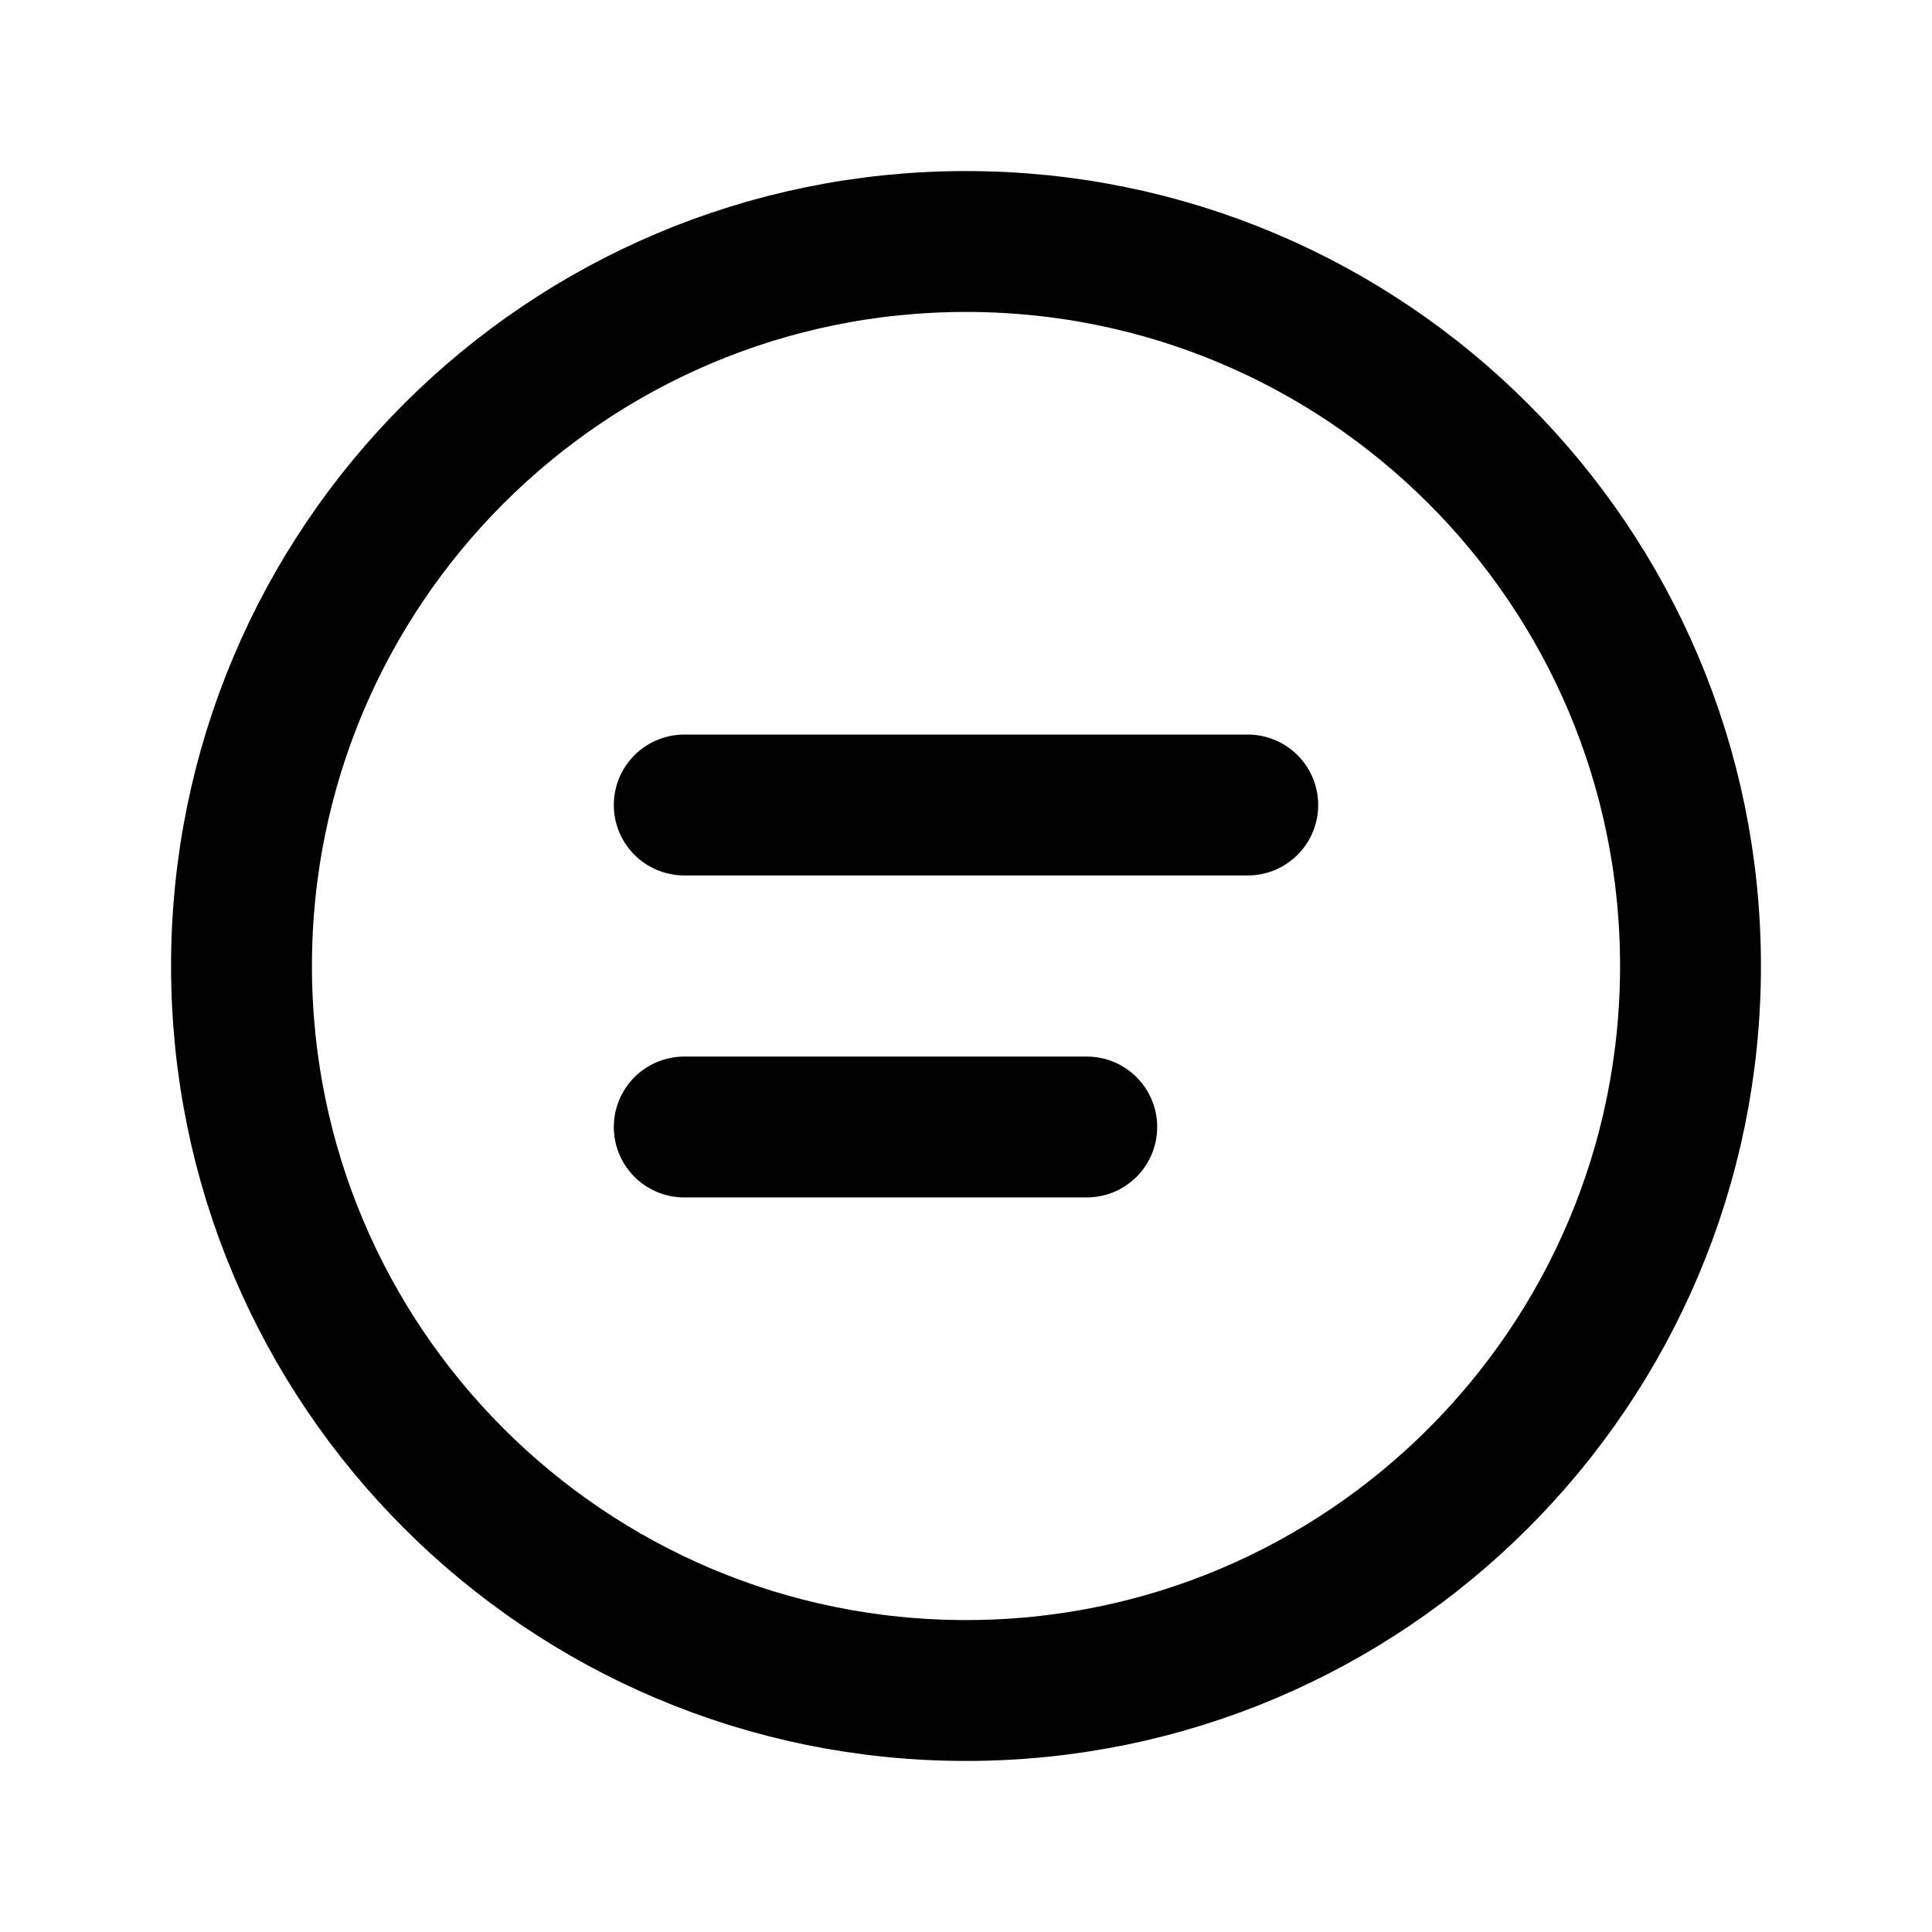
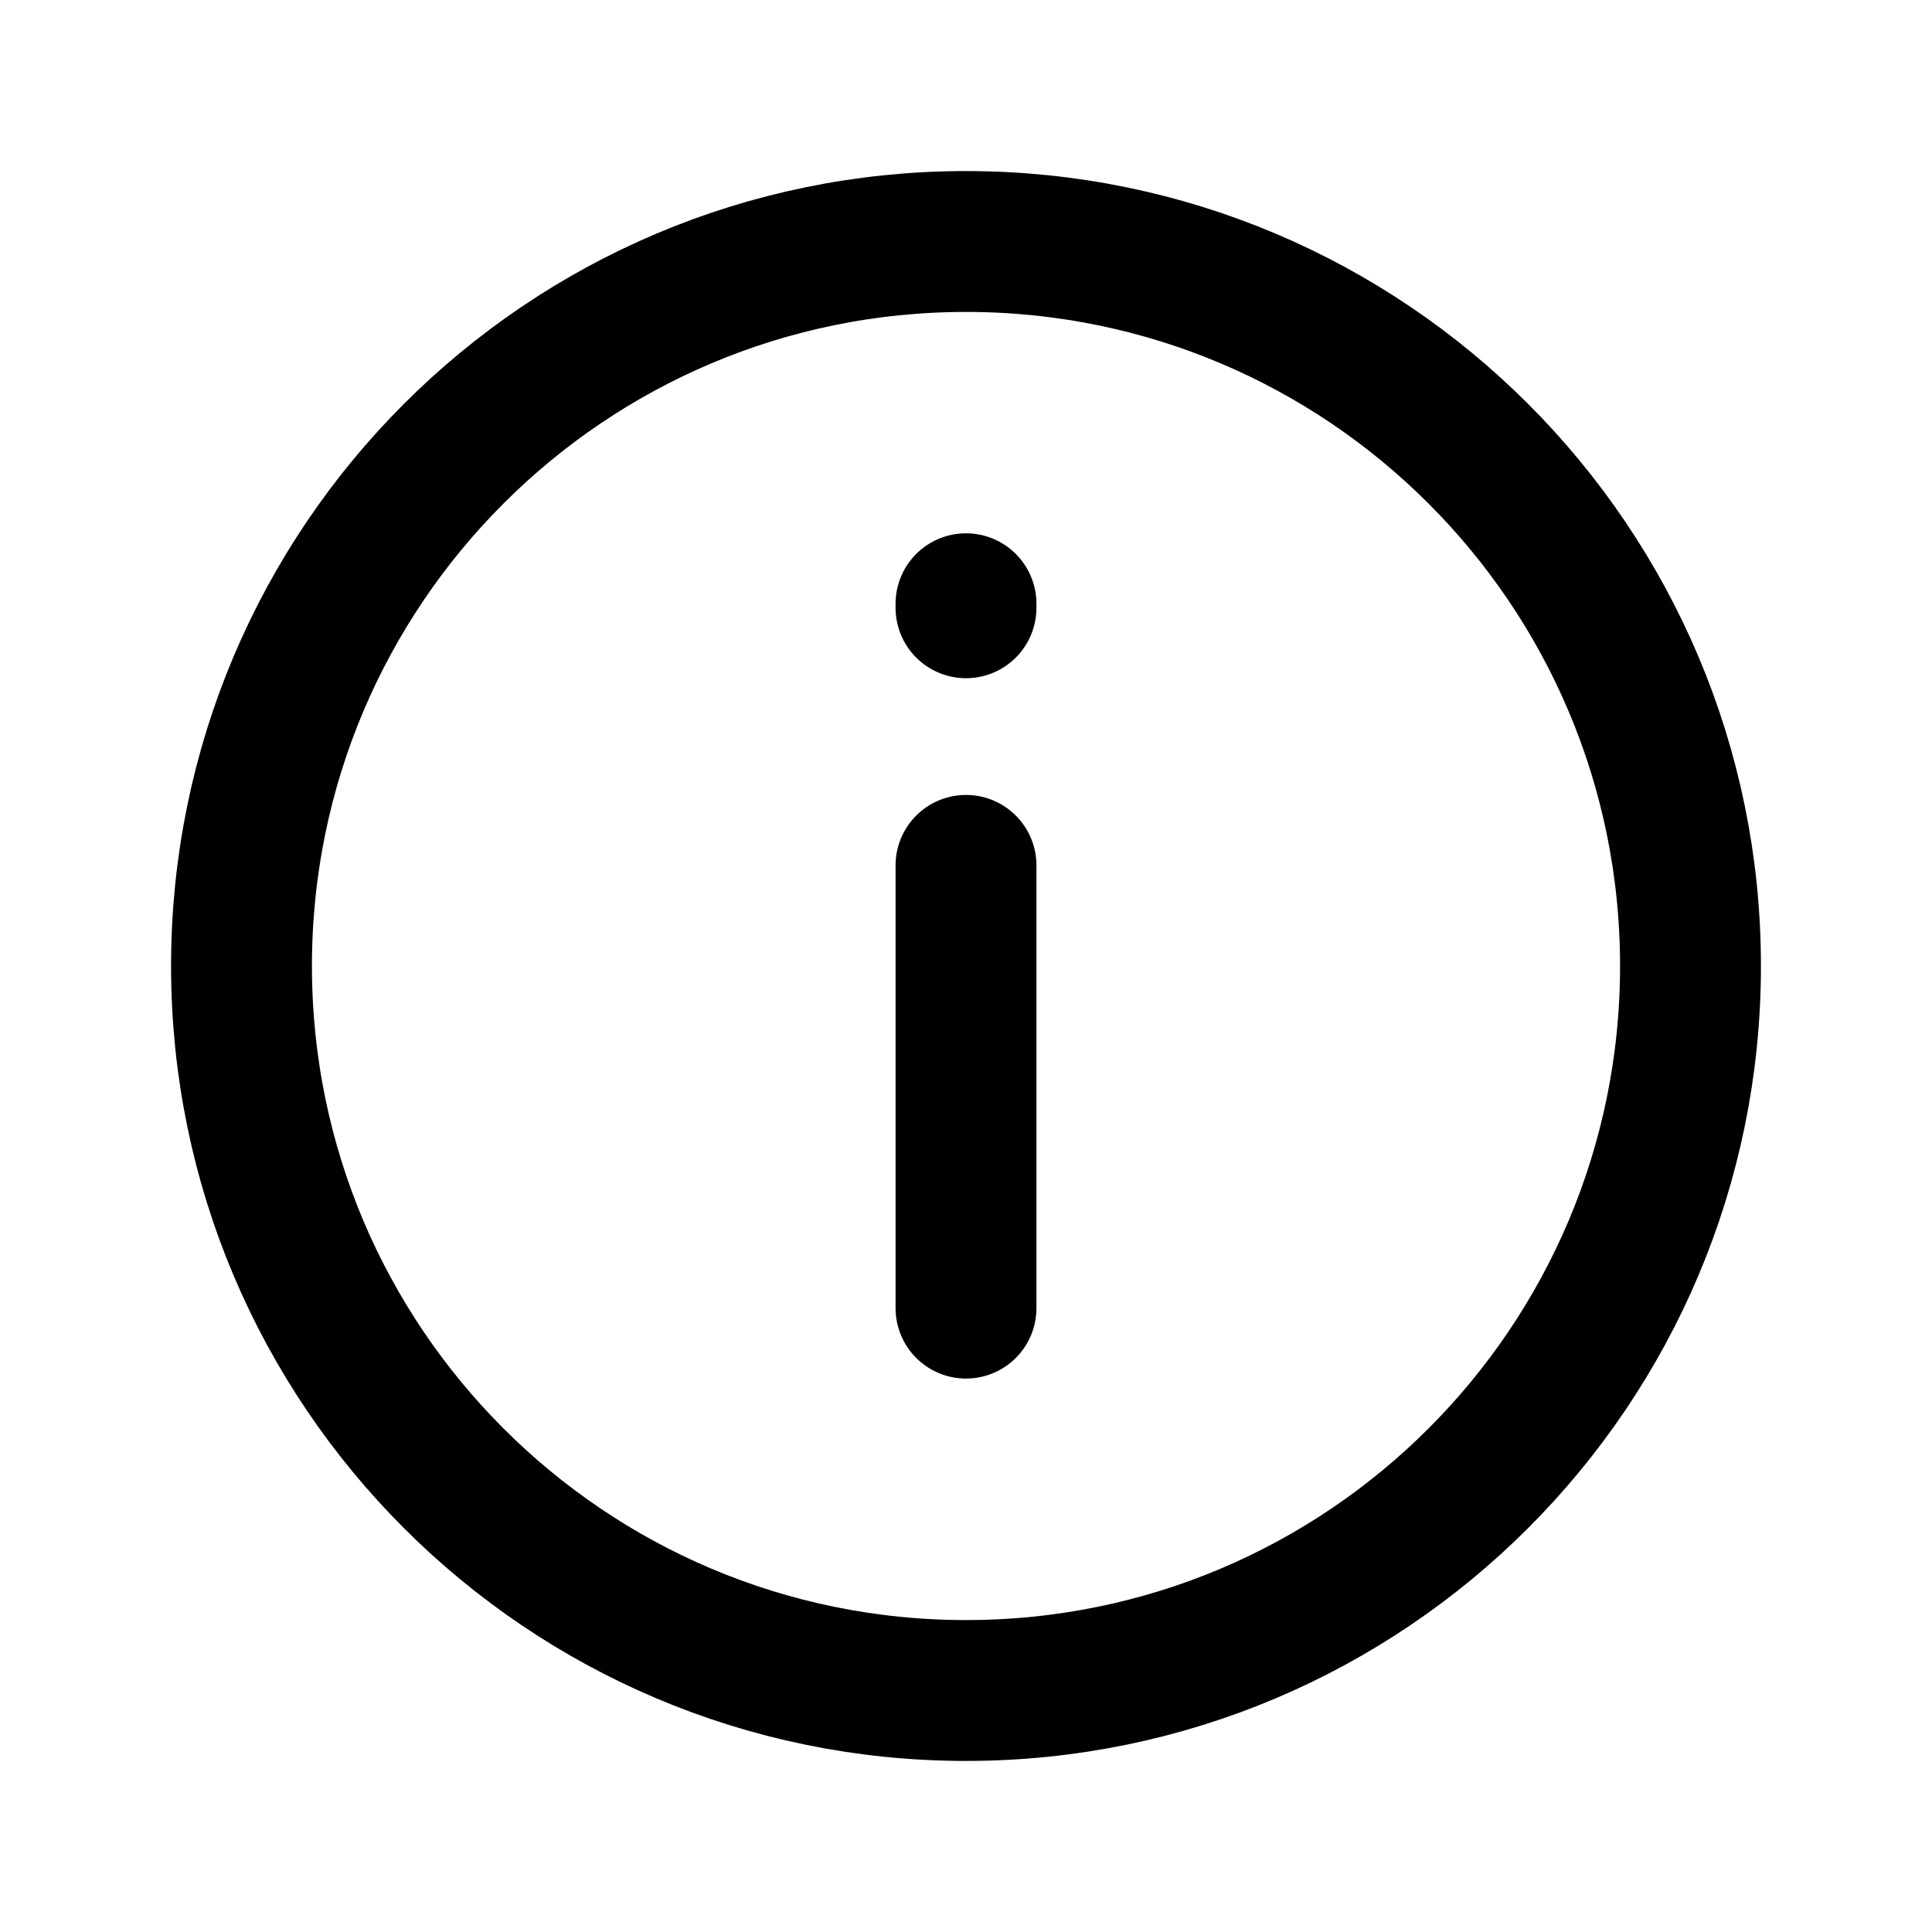
<svg xmlns="http://www.w3.org/2000/svg" width="24" height="24" viewBox="0 0 24 24" fill="none">
  <path d="M12 3A9 9 0 1 1 12 21A9 9 0 1 1 12 3Z" stroke="currentColor" stroke-width="1.75" stroke-linecap="round" stroke-linejoin="round" />
-   <path d="M8.5 10H15.5 M8.5 14H13.5" stroke="currentColor" stroke-width="1.75" stroke-linecap="round" stroke-linejoin="round" />
+   <path d="M12 10.75V16.25 M12 7.5V7.55" stroke="currentColor" stroke-width="1.75" stroke-linecap="round" stroke-linejoin="round" />
</svg>
